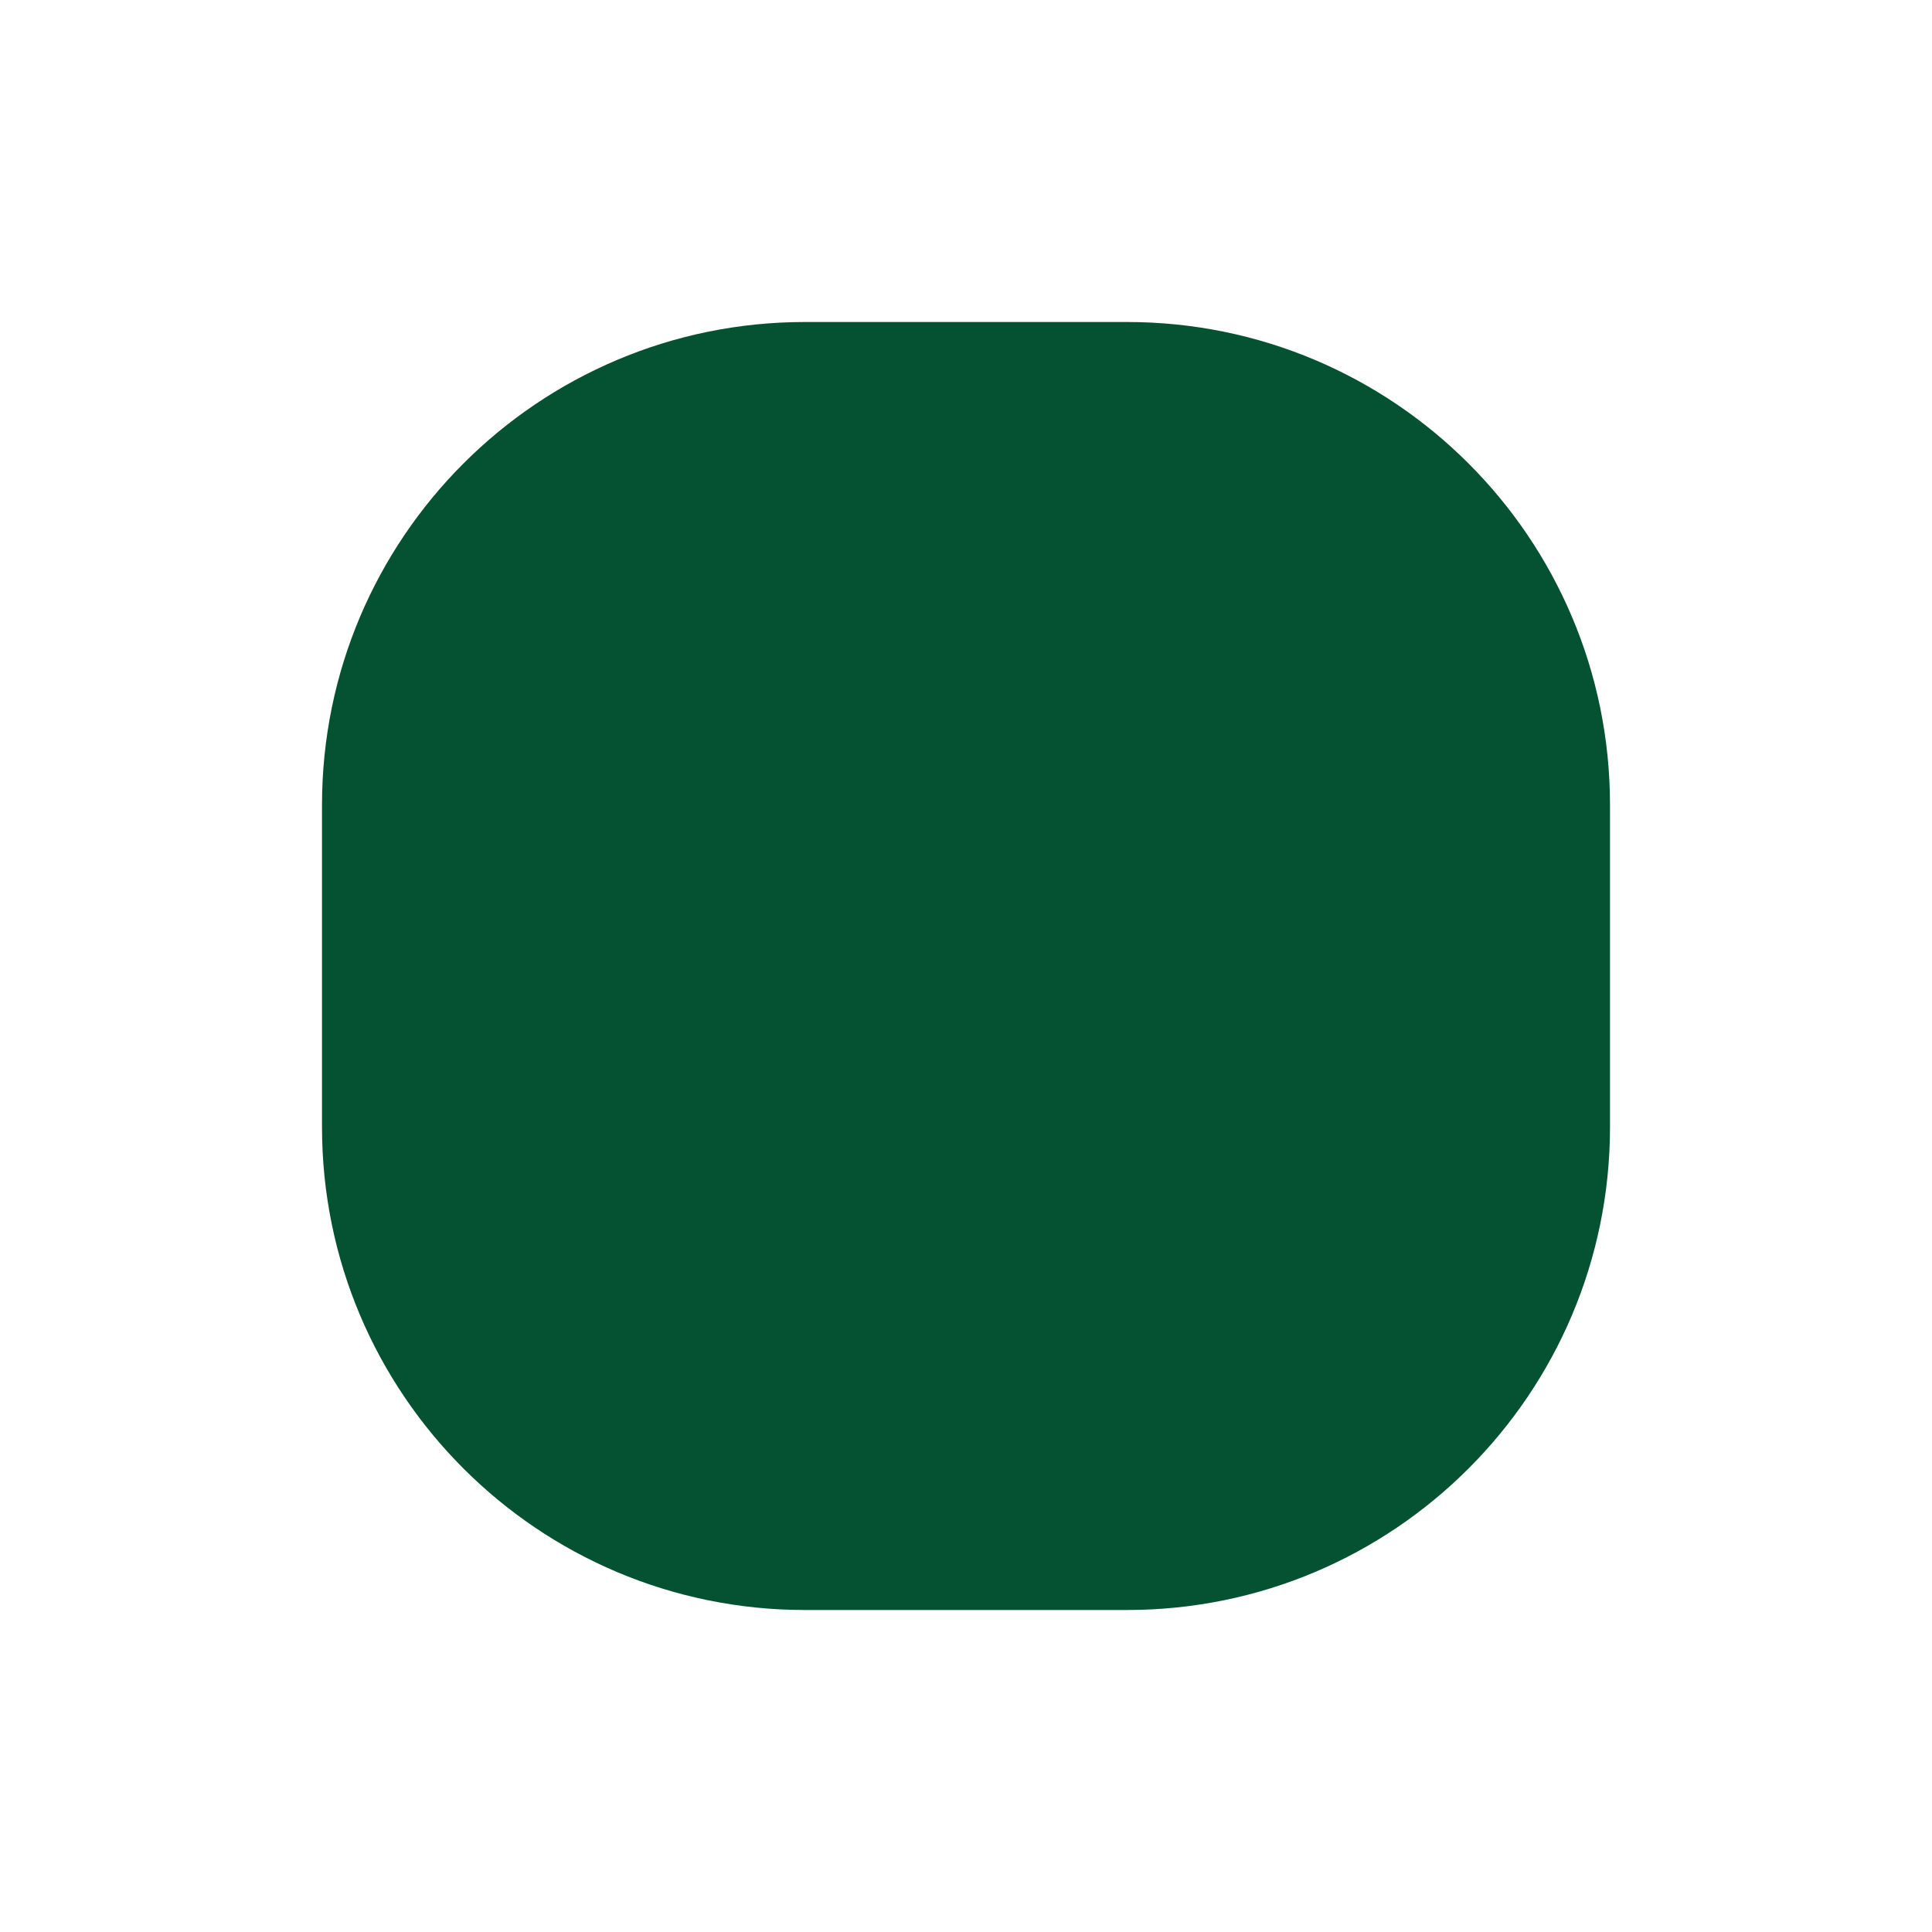
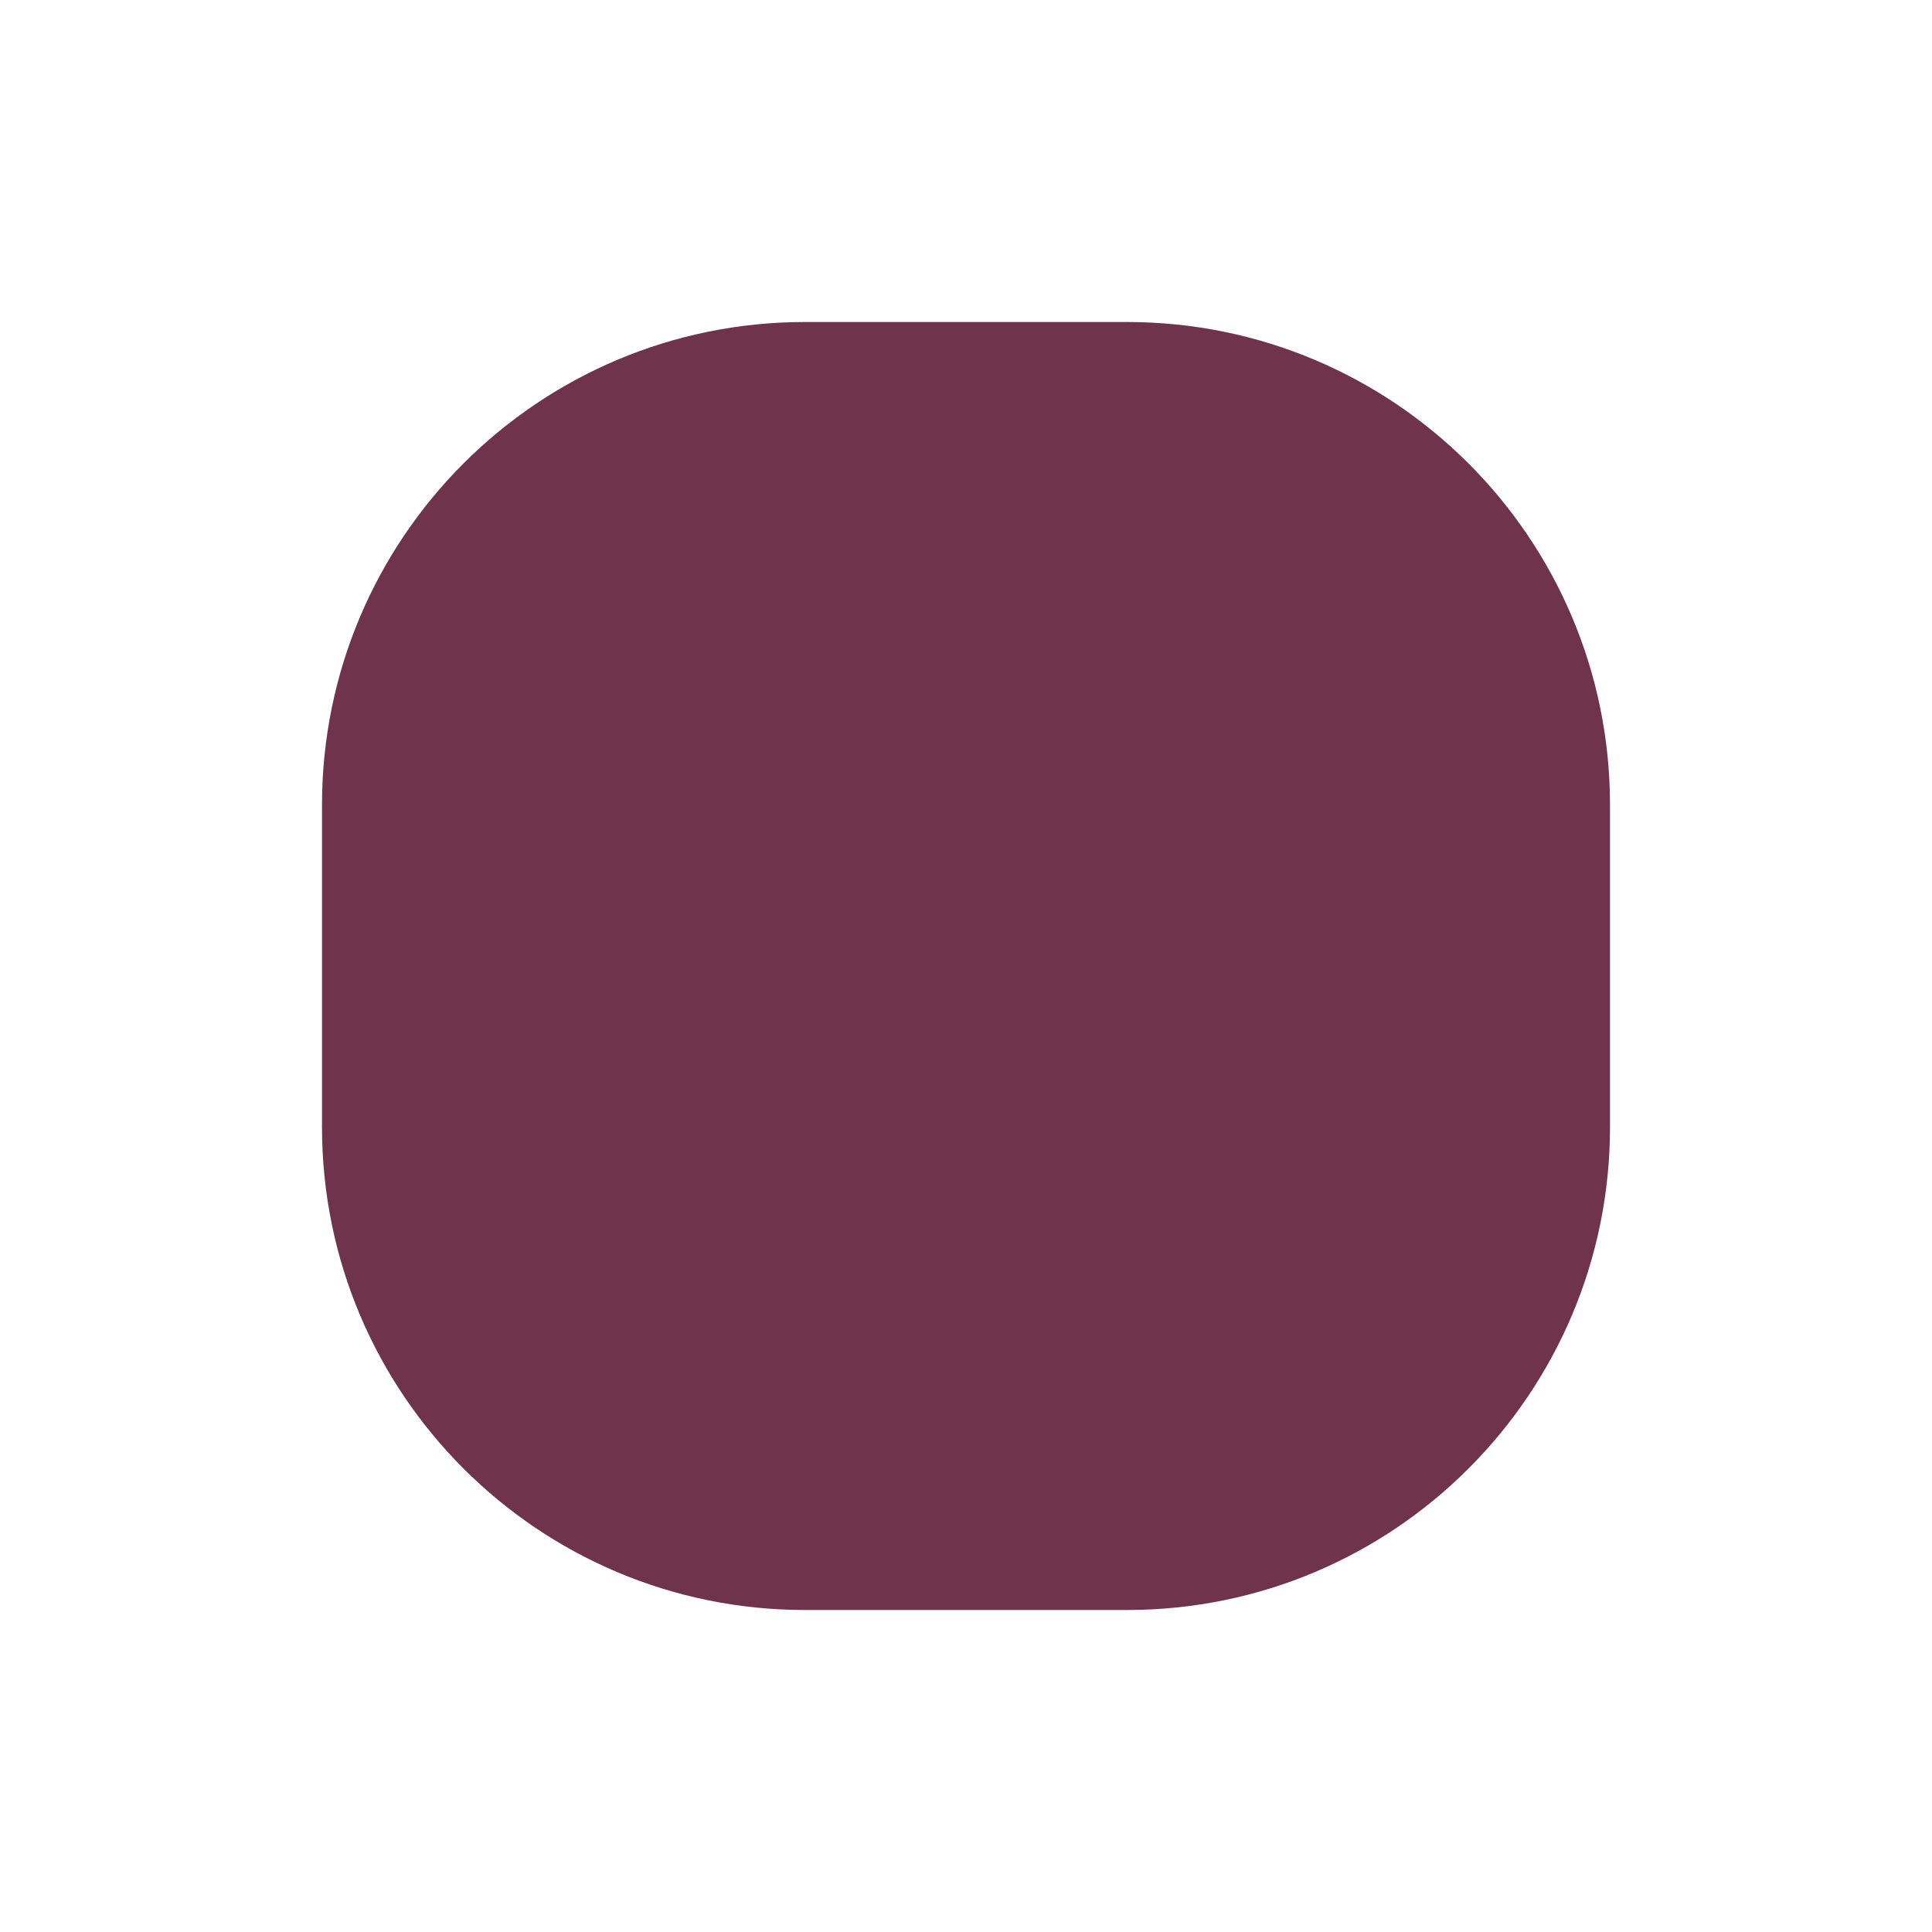
<svg xmlns="http://www.w3.org/2000/svg" width="30" height="30" version="1.1" id="svg6" viewBox="0 0 60 60">
  <defs id="defs10">
    </defs>
-   <path id="svg_1" width="40" height="40" x="10" y="10" fill="#015ad7" stroke="#000000" stroke-width="0" rx="0" d="m 25,10 h 10 a 15,15 45 0 1 15,15 v 10 a 15,15 135 0 1 -15,15 h -10 a 15,15 45 0 1 -15,-15 v -10 a 15,15 135 0 1 15,-15 z" style="fill:#055232;fill-opacity:1" />
+   <path id="svg_1" width="40" height="40" x="10" y="10" fill="#015ad7" stroke="#000000" stroke-width="0" rx="0" d="m 25,10 h 10 a 15,15 45 0 1 15,15 v 10 a 15,15 135 0 1 -15,15 h -10 a 15,15 45 0 1 -15,-15 v -10 a 15,15 135 0 1 15,-15 z" style="fill:#6f334c;fill-opacity:1" />
</svg>
